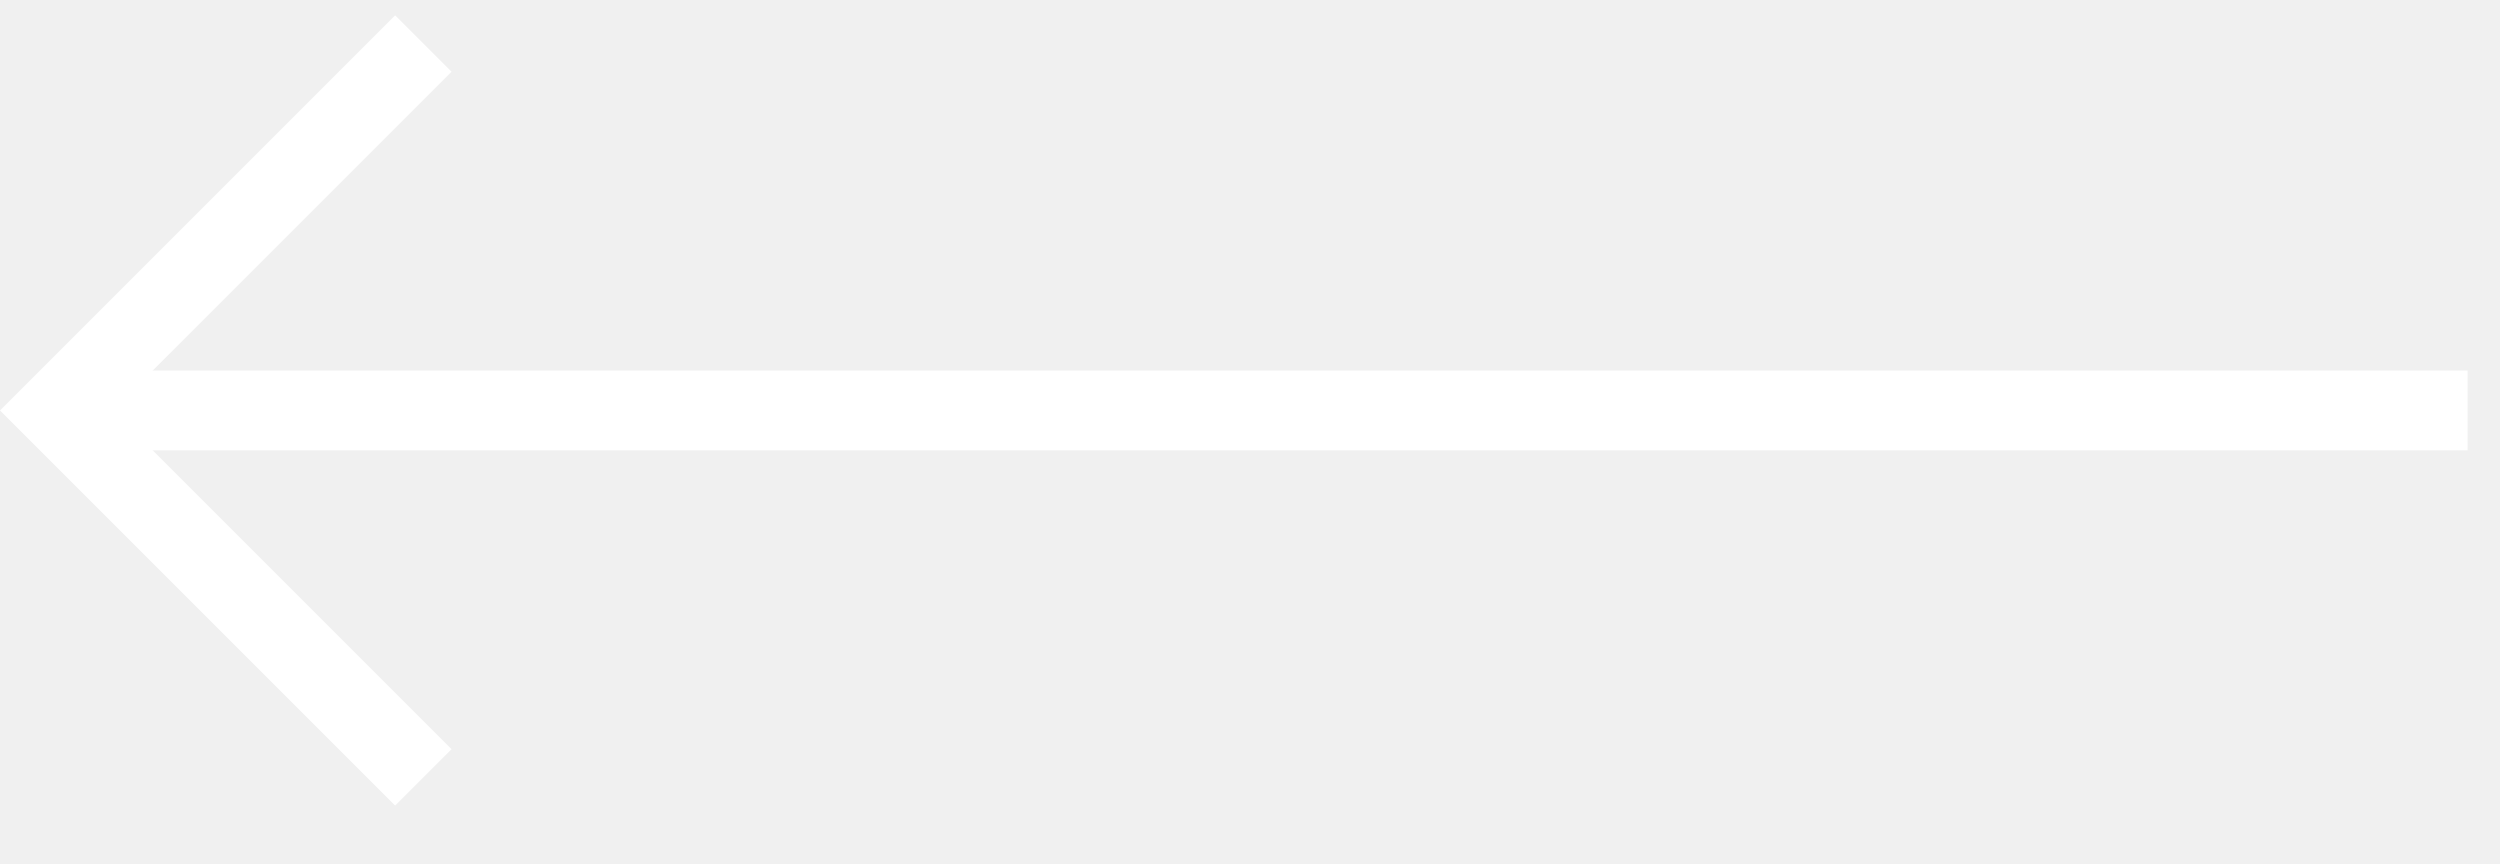
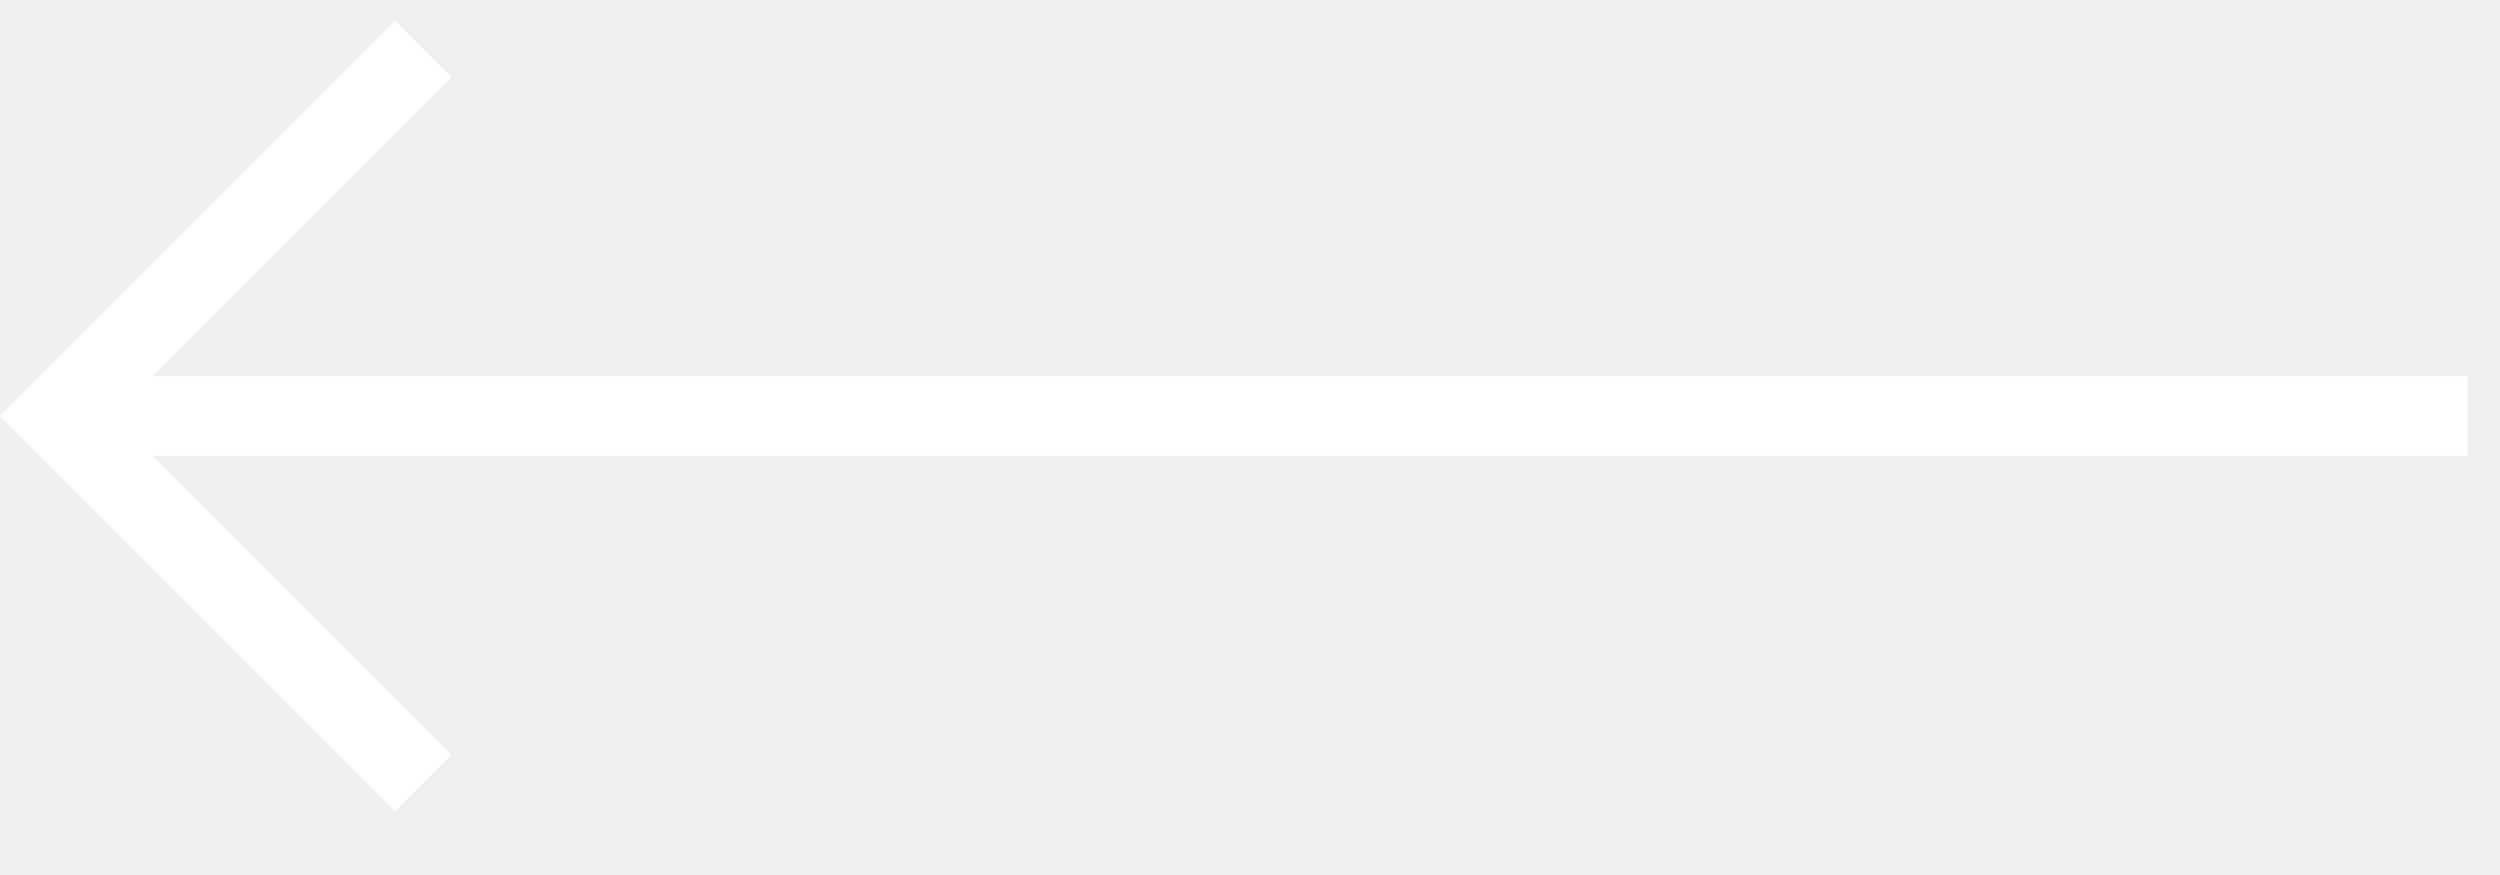
- <svg xmlns="http://www.w3.org/2000/svg" width="40.51" height="14" viewBox="0 0 42 14" fill="none">
+ <svg xmlns="http://www.w3.org/2000/svg" width="40" height="14" viewBox="0 0 42 14" fill="none">
  <path fill-rule="evenodd" clip-rule="evenodd" d="M6.638 13.276L2.29917e-05 6.638L6.638 3.80641e-05L7.586 0.948L1.895 6.638L7.586 12.329L6.638 13.276Z" fill="white" />
  <path fill-rule="evenodd" clip-rule="evenodd" d="M0.948 5.968L41.456 5.968L41.456 7.308L0.948 7.308L0.948 5.968Z" fill="white" />
</svg>
